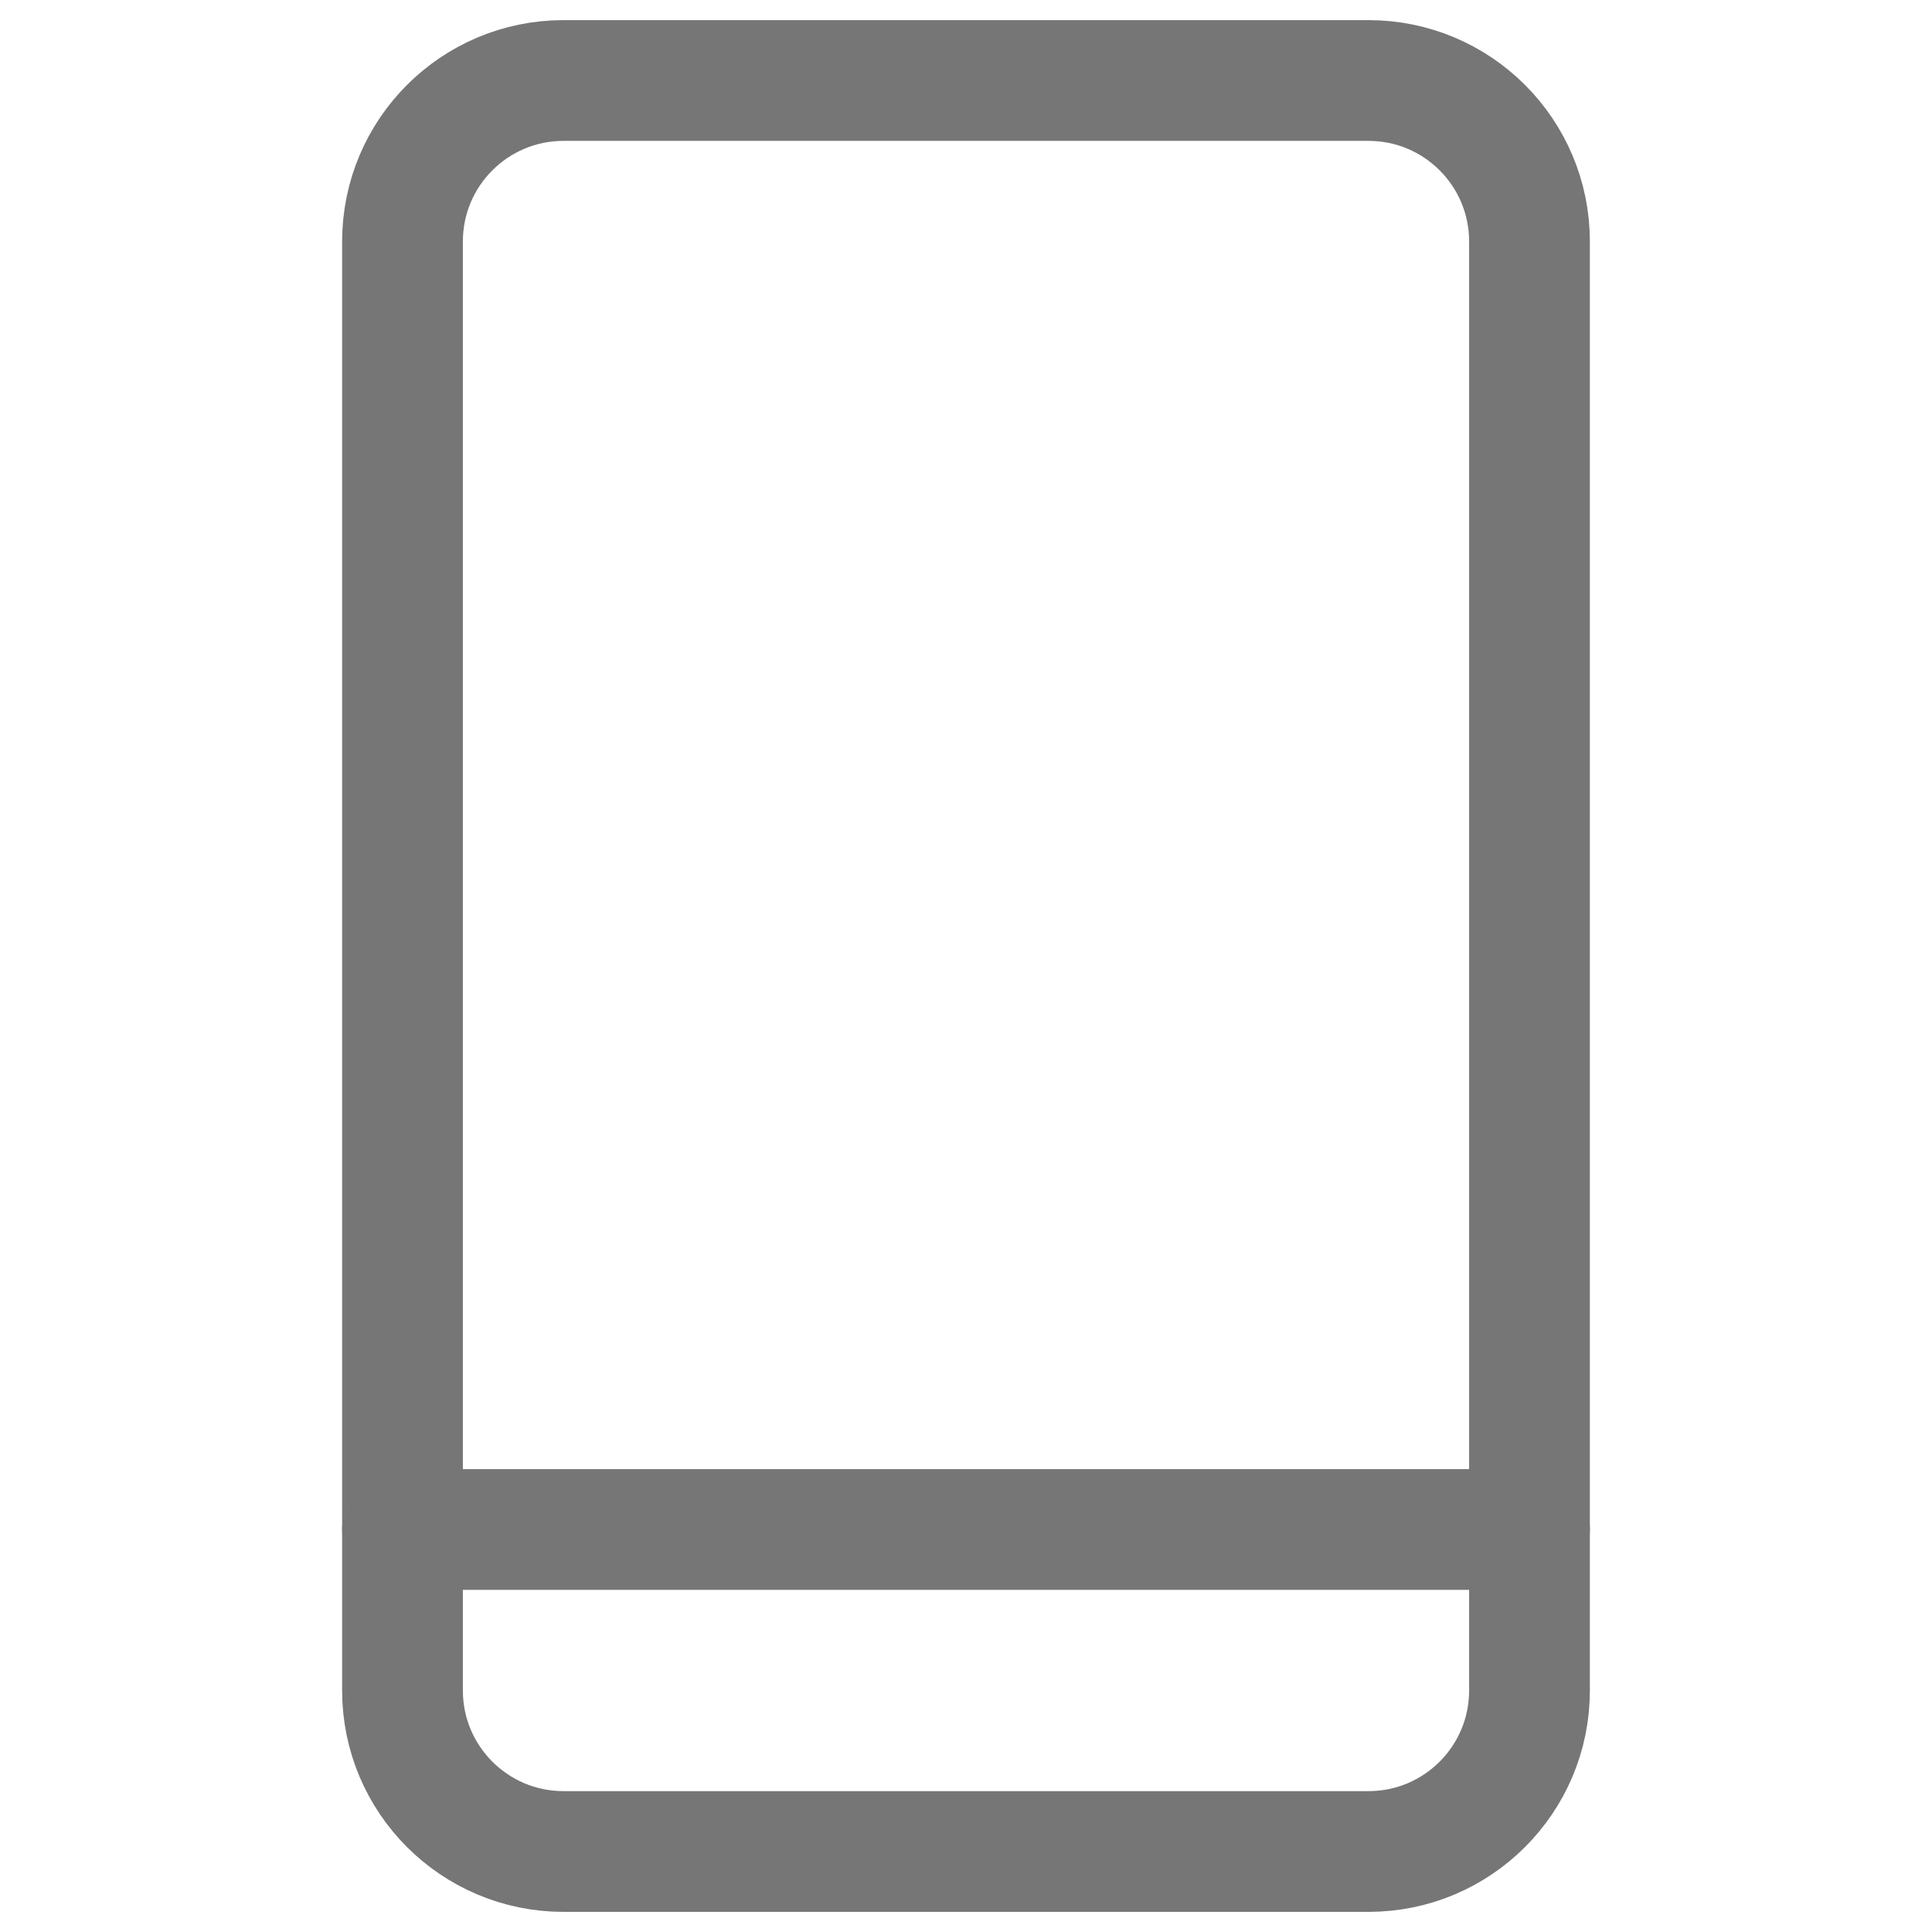
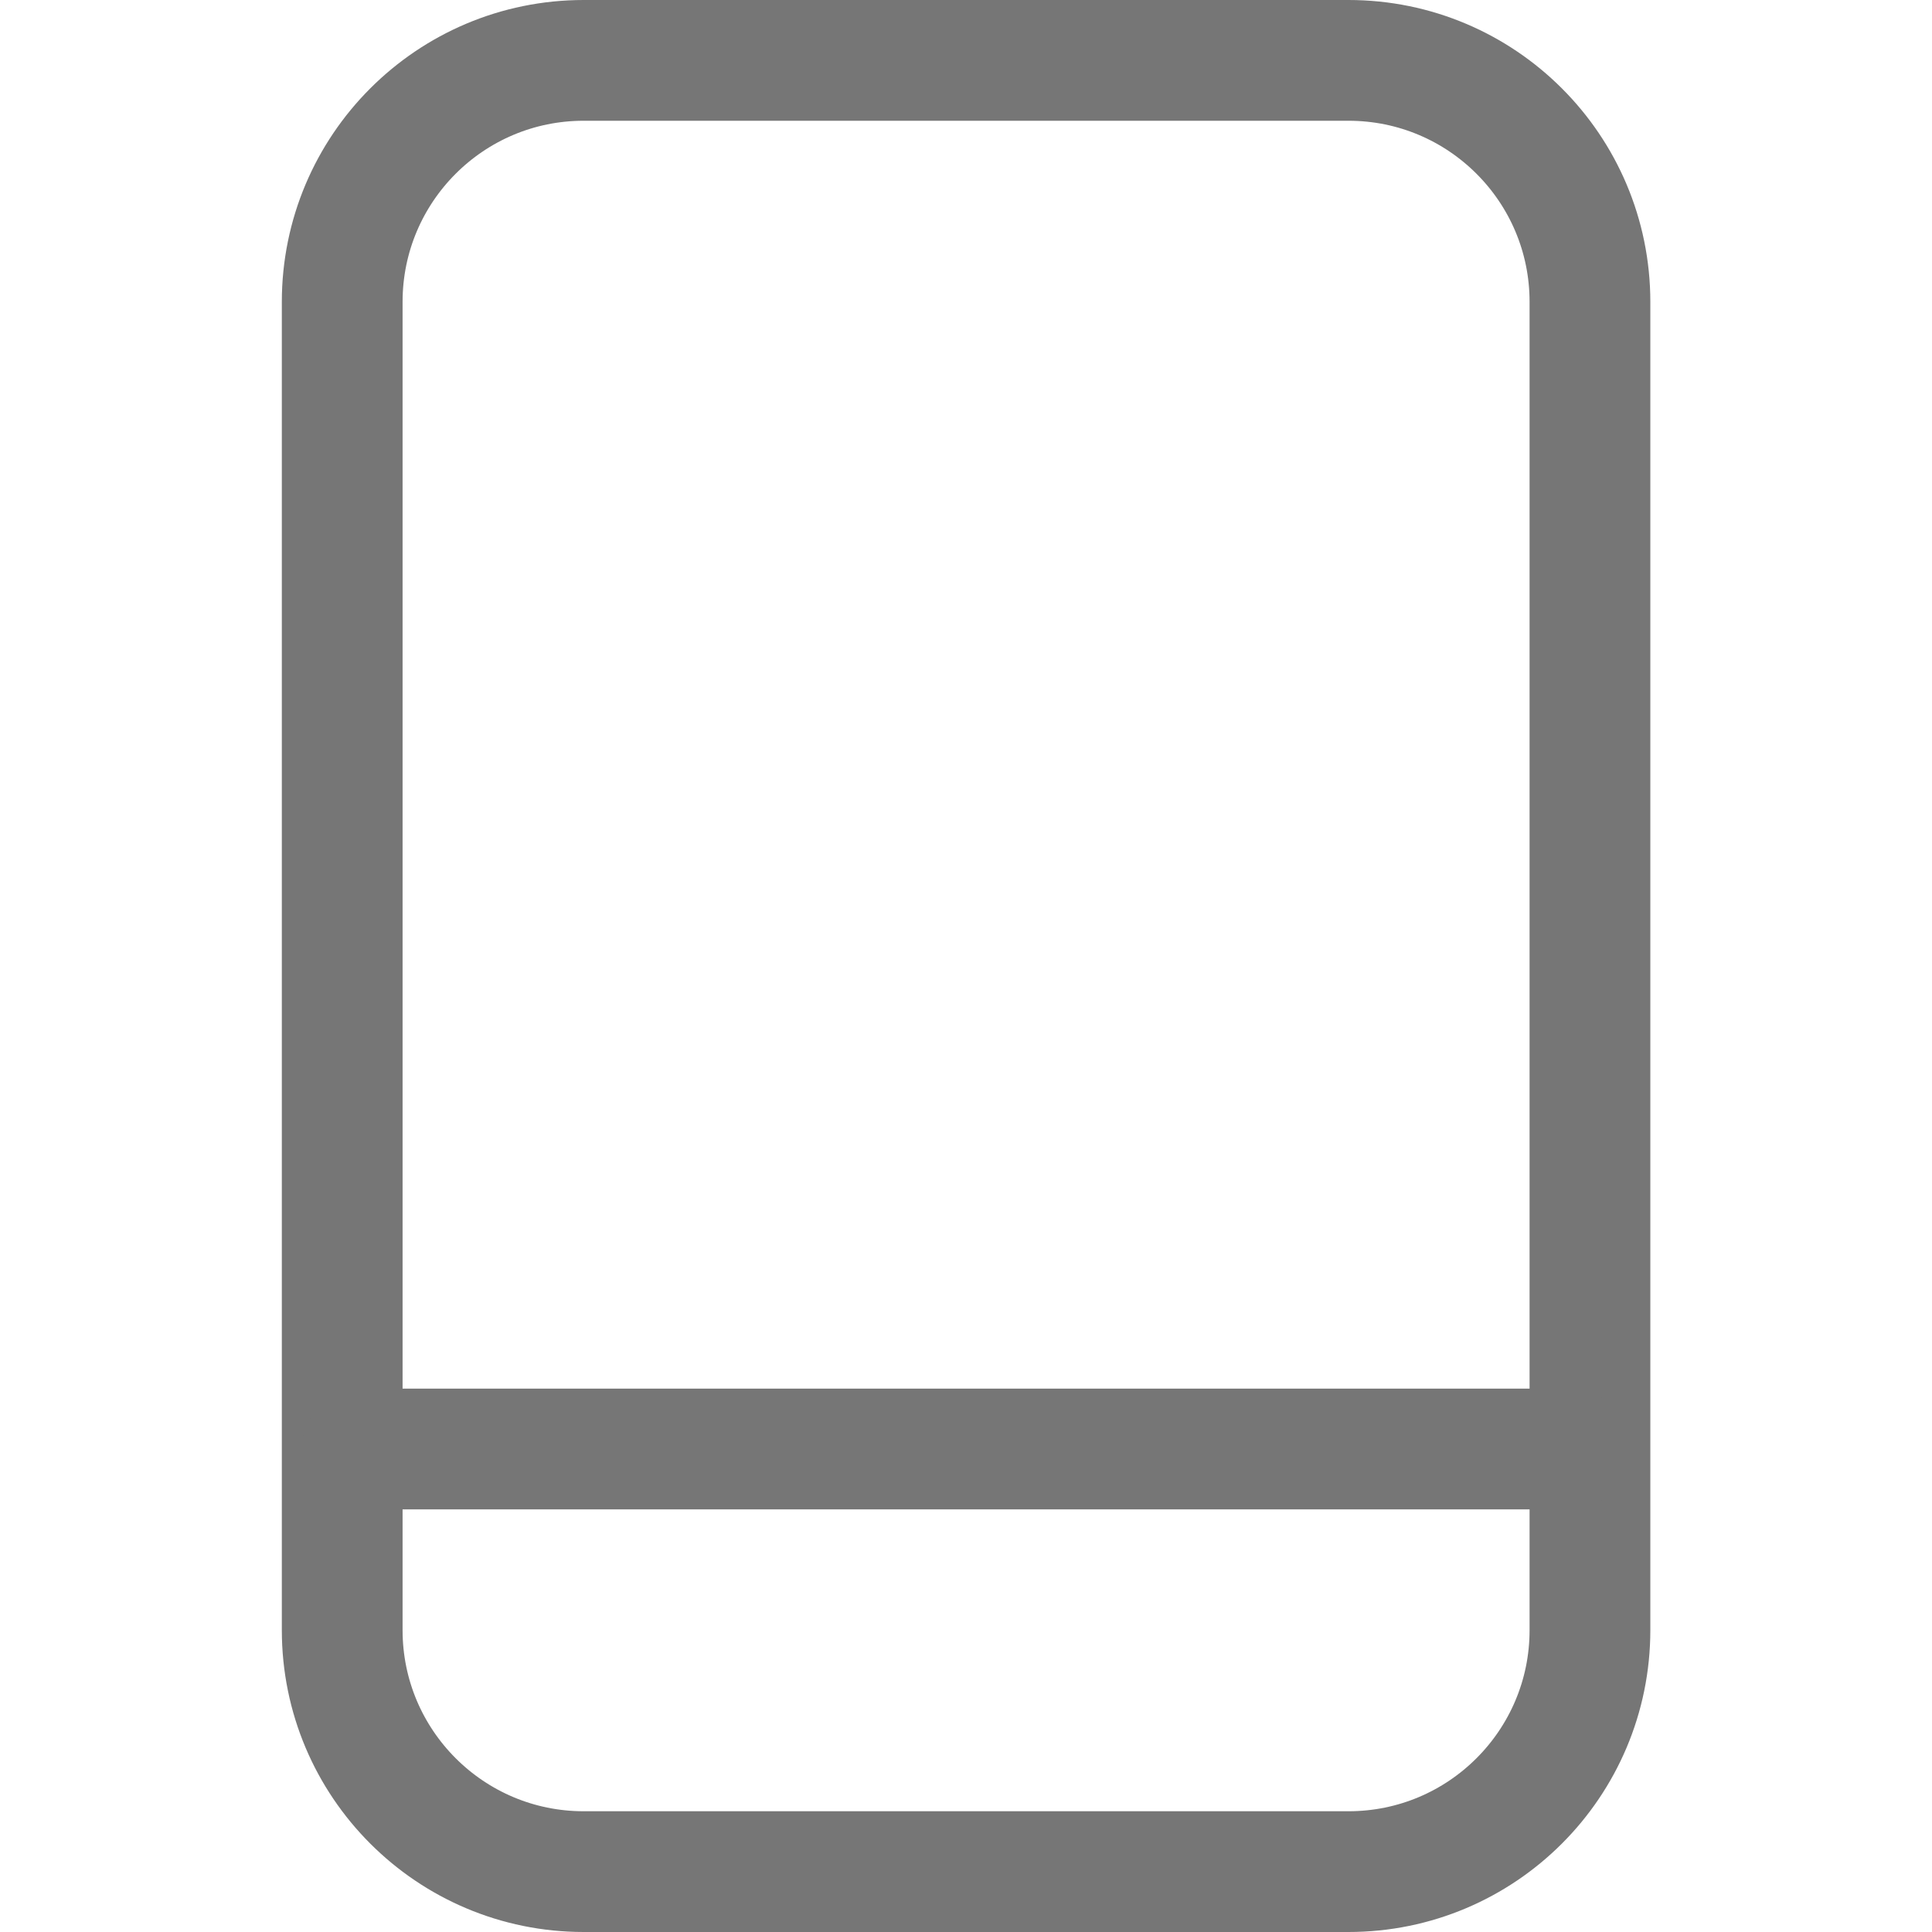
<svg xmlns="http://www.w3.org/2000/svg" width="24" height="24" viewBox="0 0 24 24" fill="none">
-   <rect x="5" y="1" width="14" height="22" rx="2" stroke="#767676" stroke-width="1.5" />
-   <path d="M5 18.25C4.586 18.25 4.25 18.586 4.25 19C4.25 19.414 4.586 19.75 5 19.75V18.25ZM19 19.75C19.414 19.75 19.75 19.414 19.75 19C19.75 18.586 19.414 18.25 19 18.25V19.75ZM19 18.25H5V19.75H19V18.25Z" fill="#767676" />
+   <path d="M16.751 0.75H7.251C5.594 0.75 4.251 2.093 4.251 3.75V20.25C4.251 21.907 5.594 23.25 7.251 23.25H16.751C18.408 23.25 19.751 21.907 19.751 20.25V3.75C19.751 2.093 18.408 0.75 16.751 0.75Z" stroke="#767676" stroke-width="1.5" stroke-linecap="round" stroke-linejoin="round" />
+   <path d="M4.5 18H19.5" stroke="#767676" stroke-width="1.5" stroke-linecap="round" stroke-linejoin="round" />
</svg>
